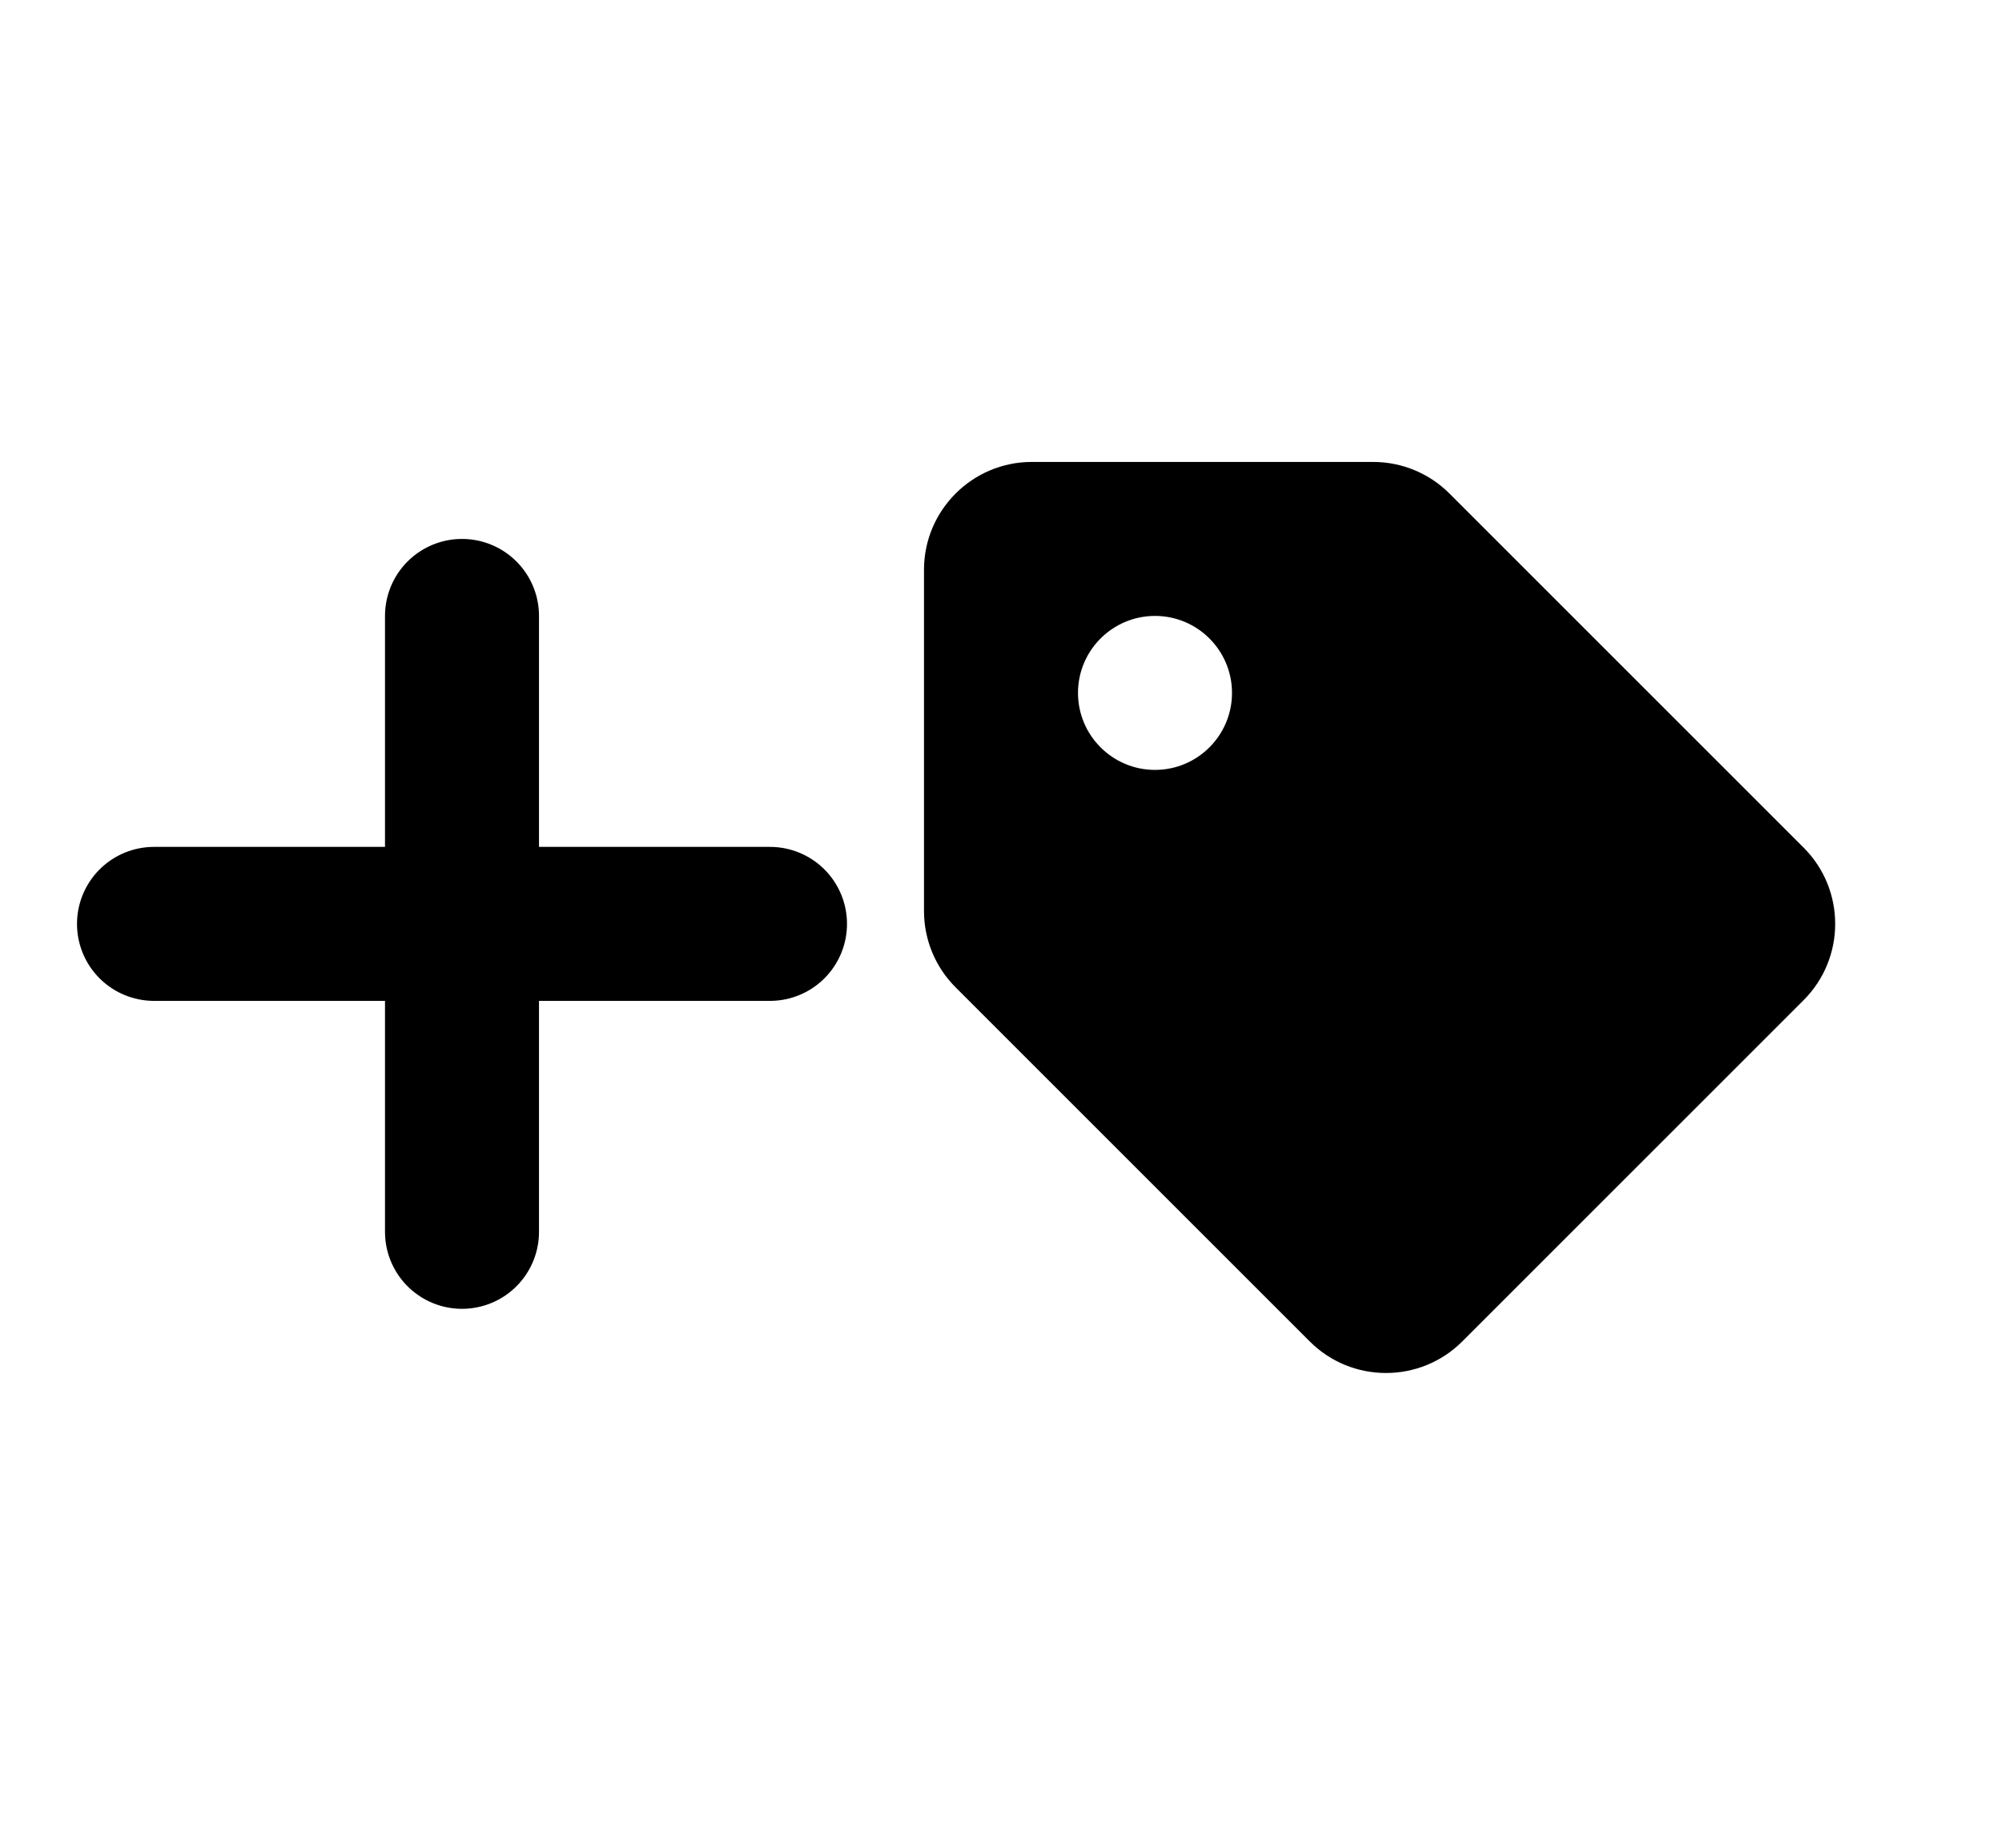
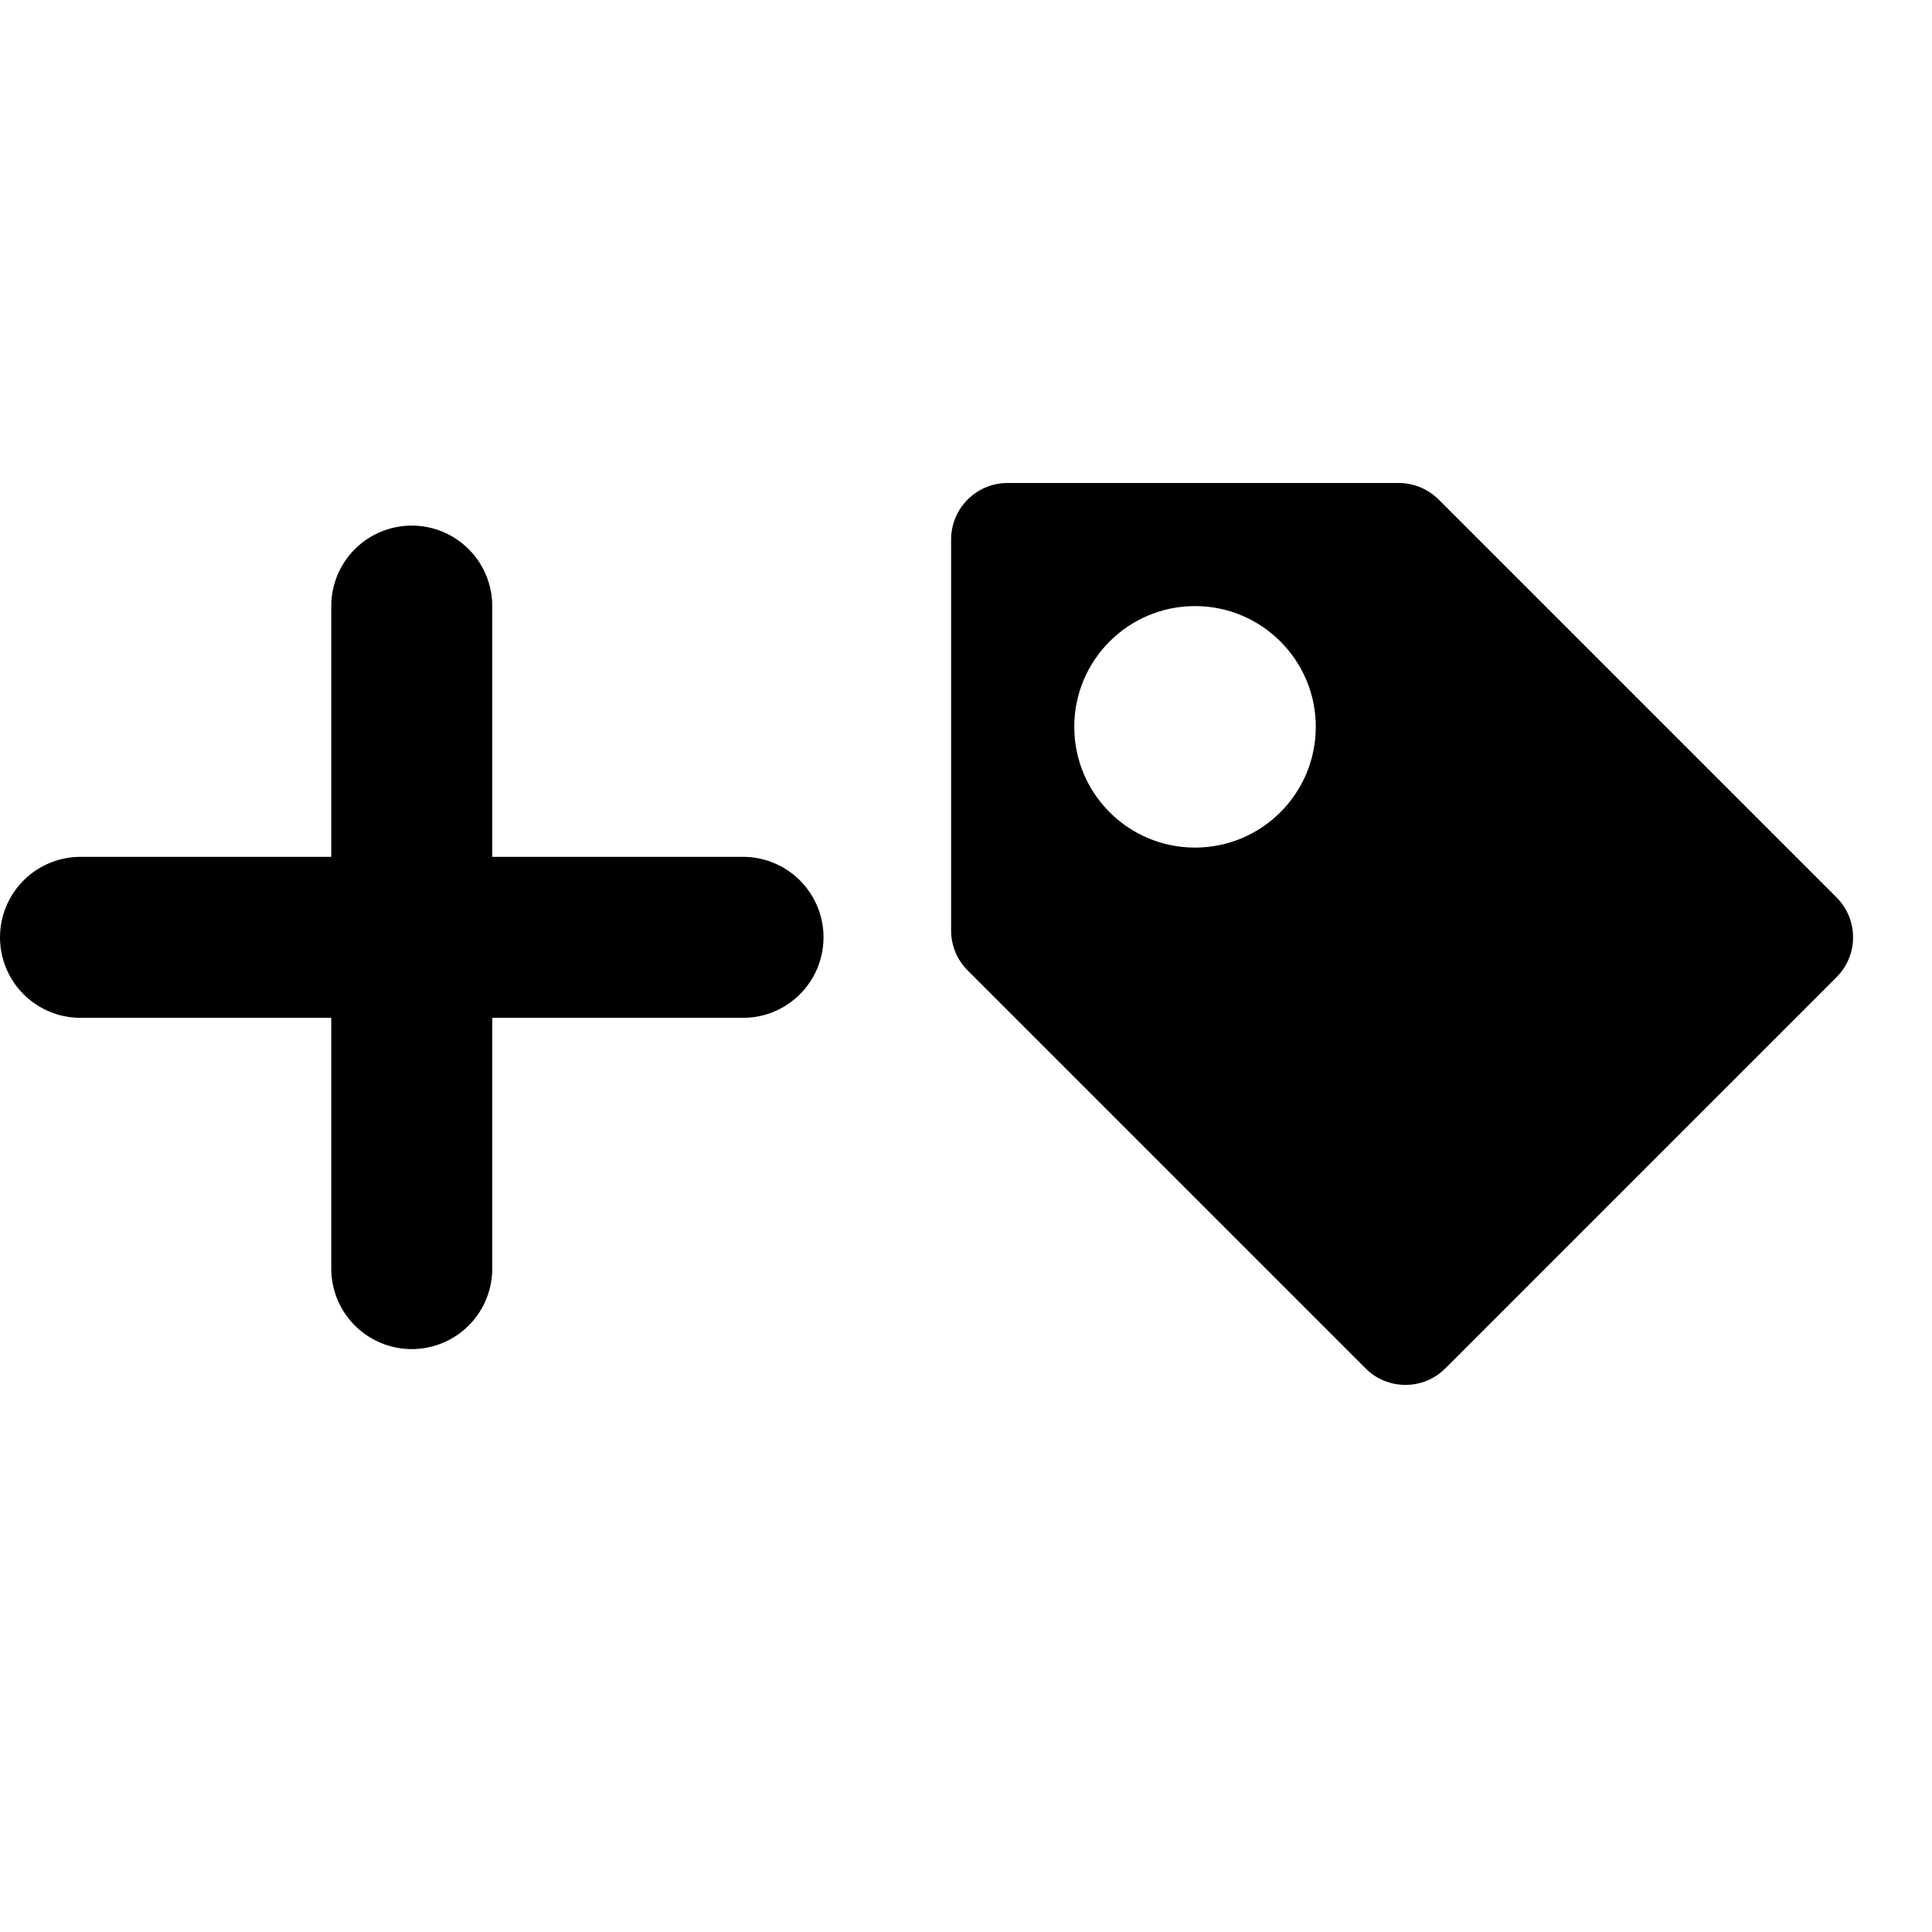
- <svg xmlns="http://www.w3.org/2000/svg" width="13" height="12" viewBox="0 0 13 12" fill="none">
-   <path d="M8.917 3C9.103 3 9.281 3.074 9.412 3.205L11.712 5.505C11.985 5.778 11.985 6.222 11.712 6.495L9.495 8.712C9.222 8.985 8.778 8.985 8.505 8.712L6.205 6.412C6.074 6.281 6 6.103 6 5.917V3.7C6 3.314 6.314 3 6.7 3H8.917ZM7.5 4C7.224 4 7 4.224 7 4.5C7 4.776 7.224 5 7.5 5C7.776 5 8 4.776 8 4.5C8 4.224 7.776 4 7.5 4Z" fill="black" />
-   <path d="M3 4V6M3 8V6M3 6H5M3 6H1" stroke="black" stroke-linecap="round" />
+ <svg xmlns="http://www.w3.org/2000/svg" width="24" height="24" viewBox="0 0 24 24" fill="none">
+   <path d="M17.376 6C17.561 6 17.74 6.074 17.871 6.205L22.814 11.148C23.088 11.422 23.088 11.865 22.814 12.139L17.954 16.999C17.681 17.272 17.237 17.272 16.964 16.999L12.021 12.056C11.889 11.924 11.815 11.746 11.815 11.56V6.7C11.816 6.314 12.129 6 12.516 6H17.376ZM14.845 7.529C14.016 7.529 13.345 8.201 13.345 9.029C13.345 9.858 14.016 10.529 14.845 10.529C15.673 10.529 16.345 9.858 16.345 9.029C16.345 8.201 15.673 7.529 14.845 7.529Z" fill="black" />
+   <path d="M5.115 7.529V11.644M5.115 15.759V11.644M5.115 11.644H9.23M5.115 11.644H1" stroke="black" stroke-width="2" stroke-linecap="round" />
</svg>
